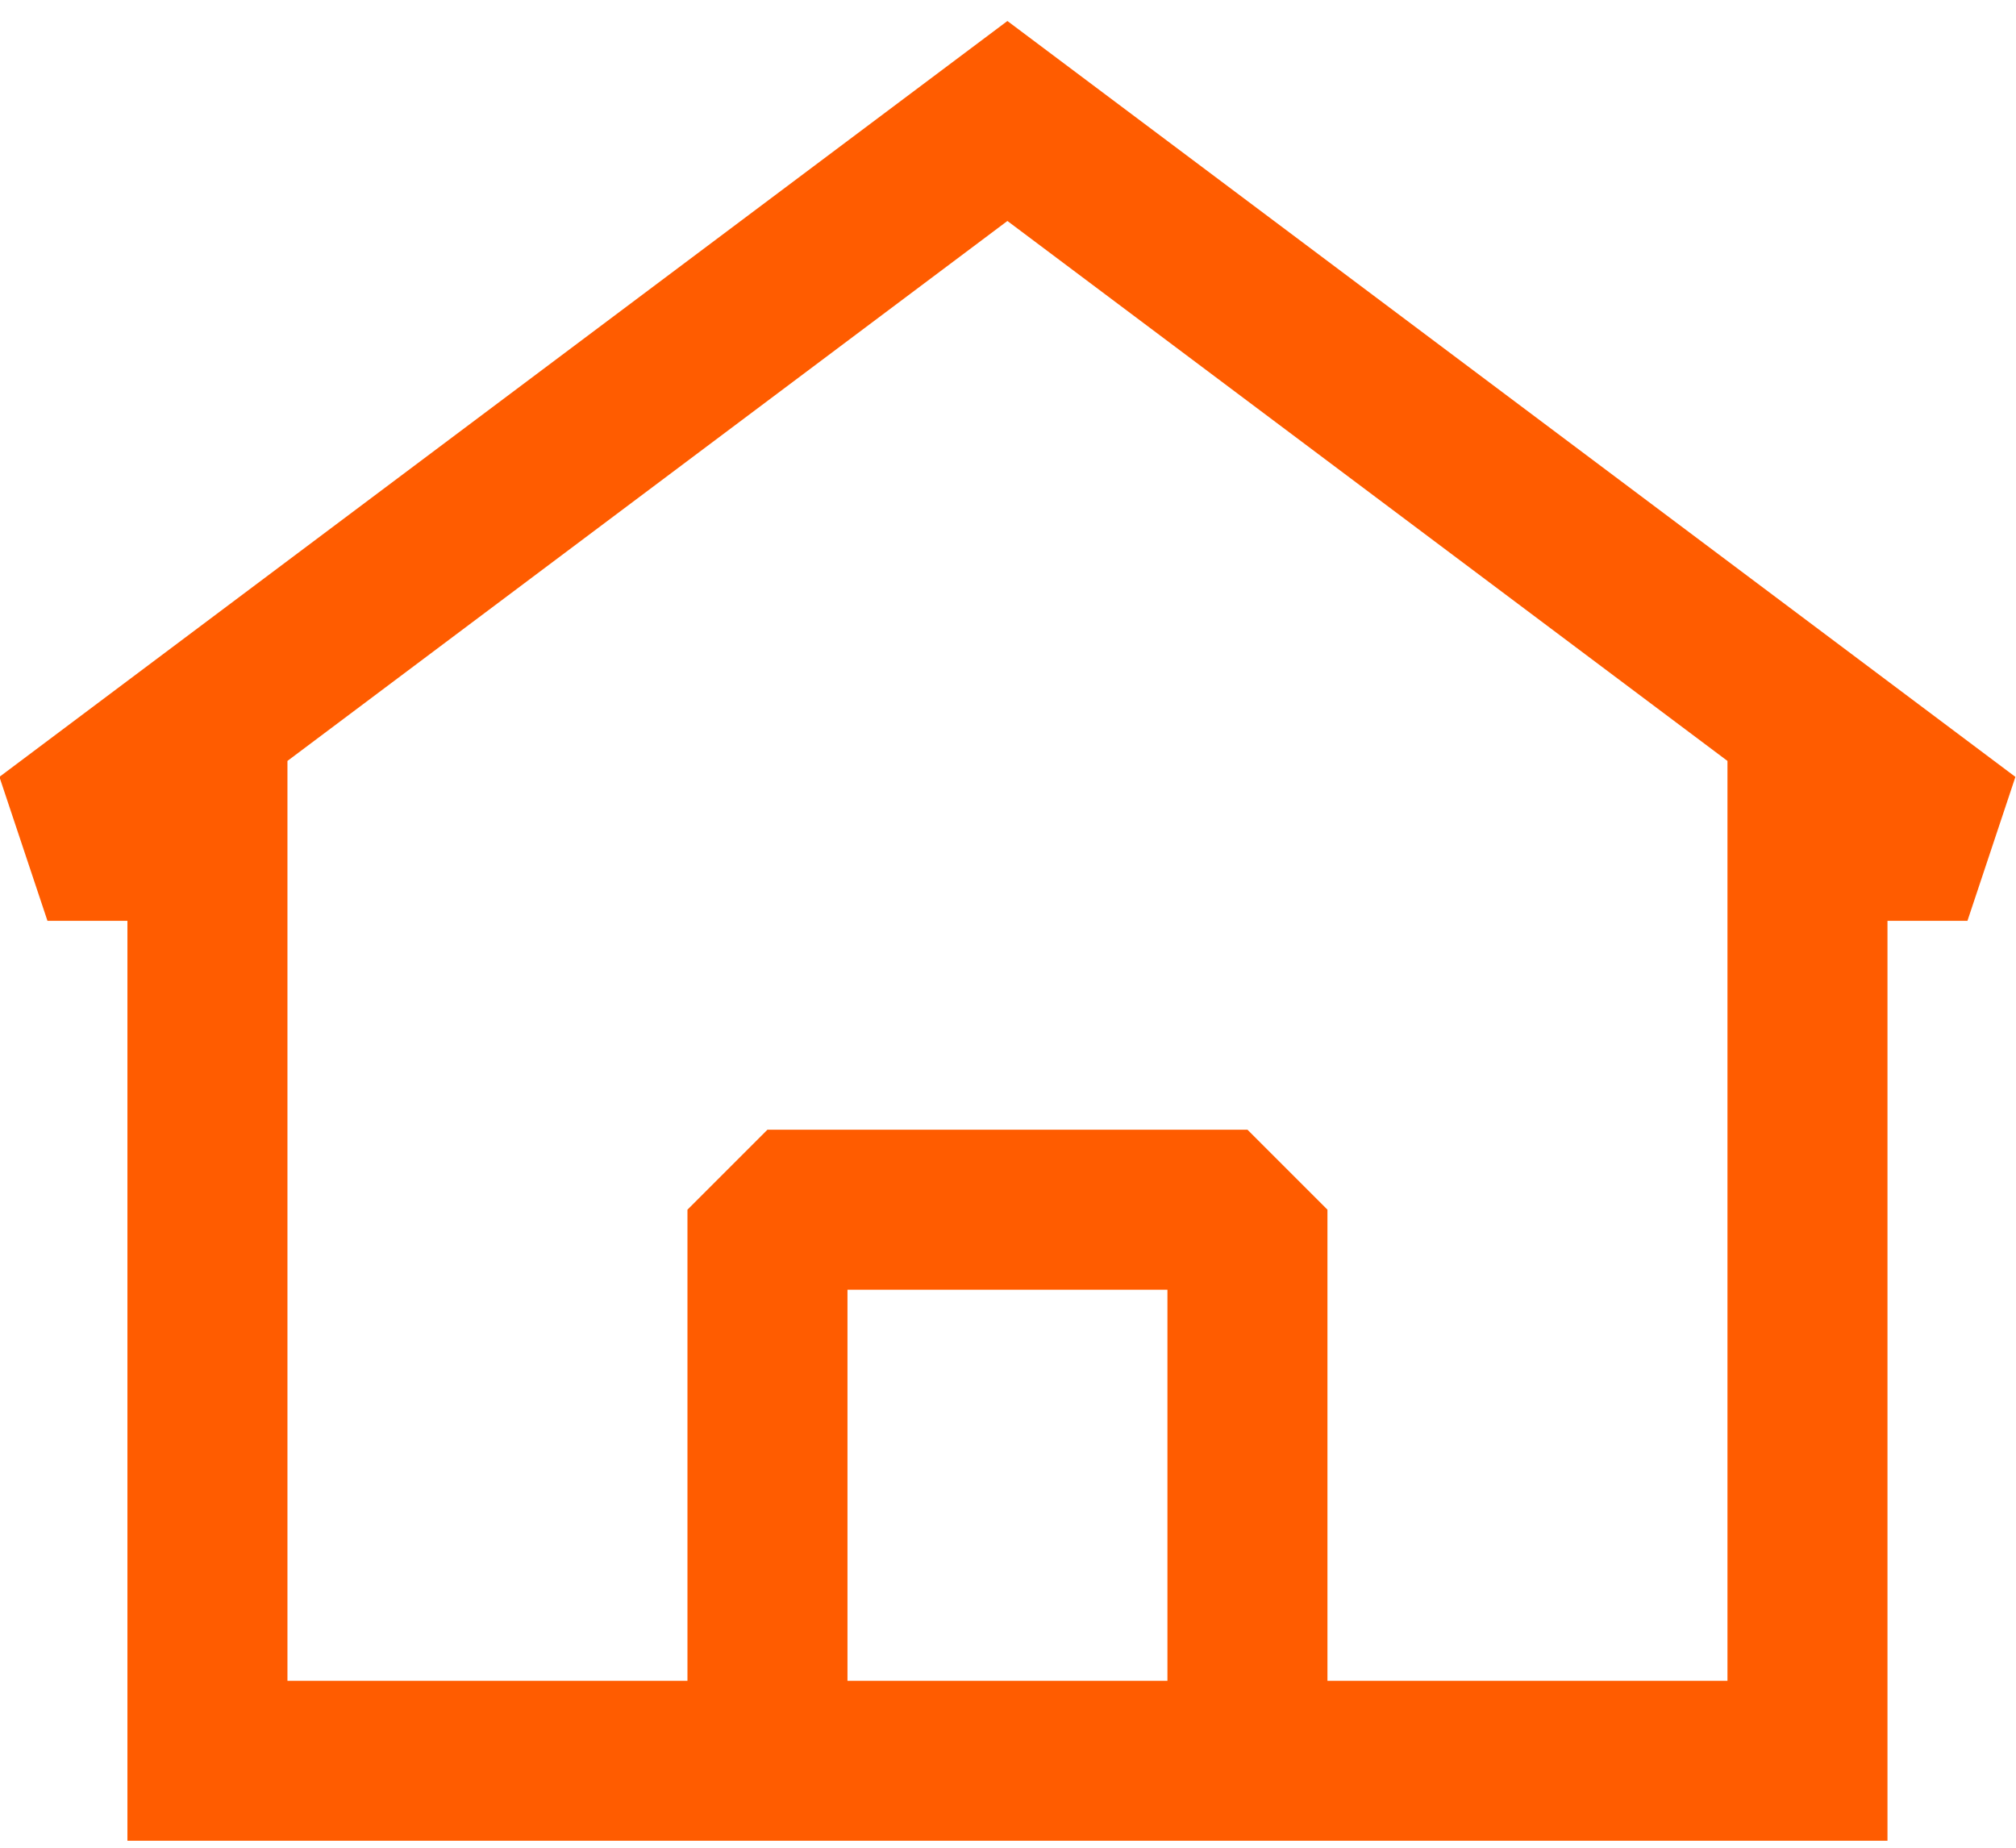
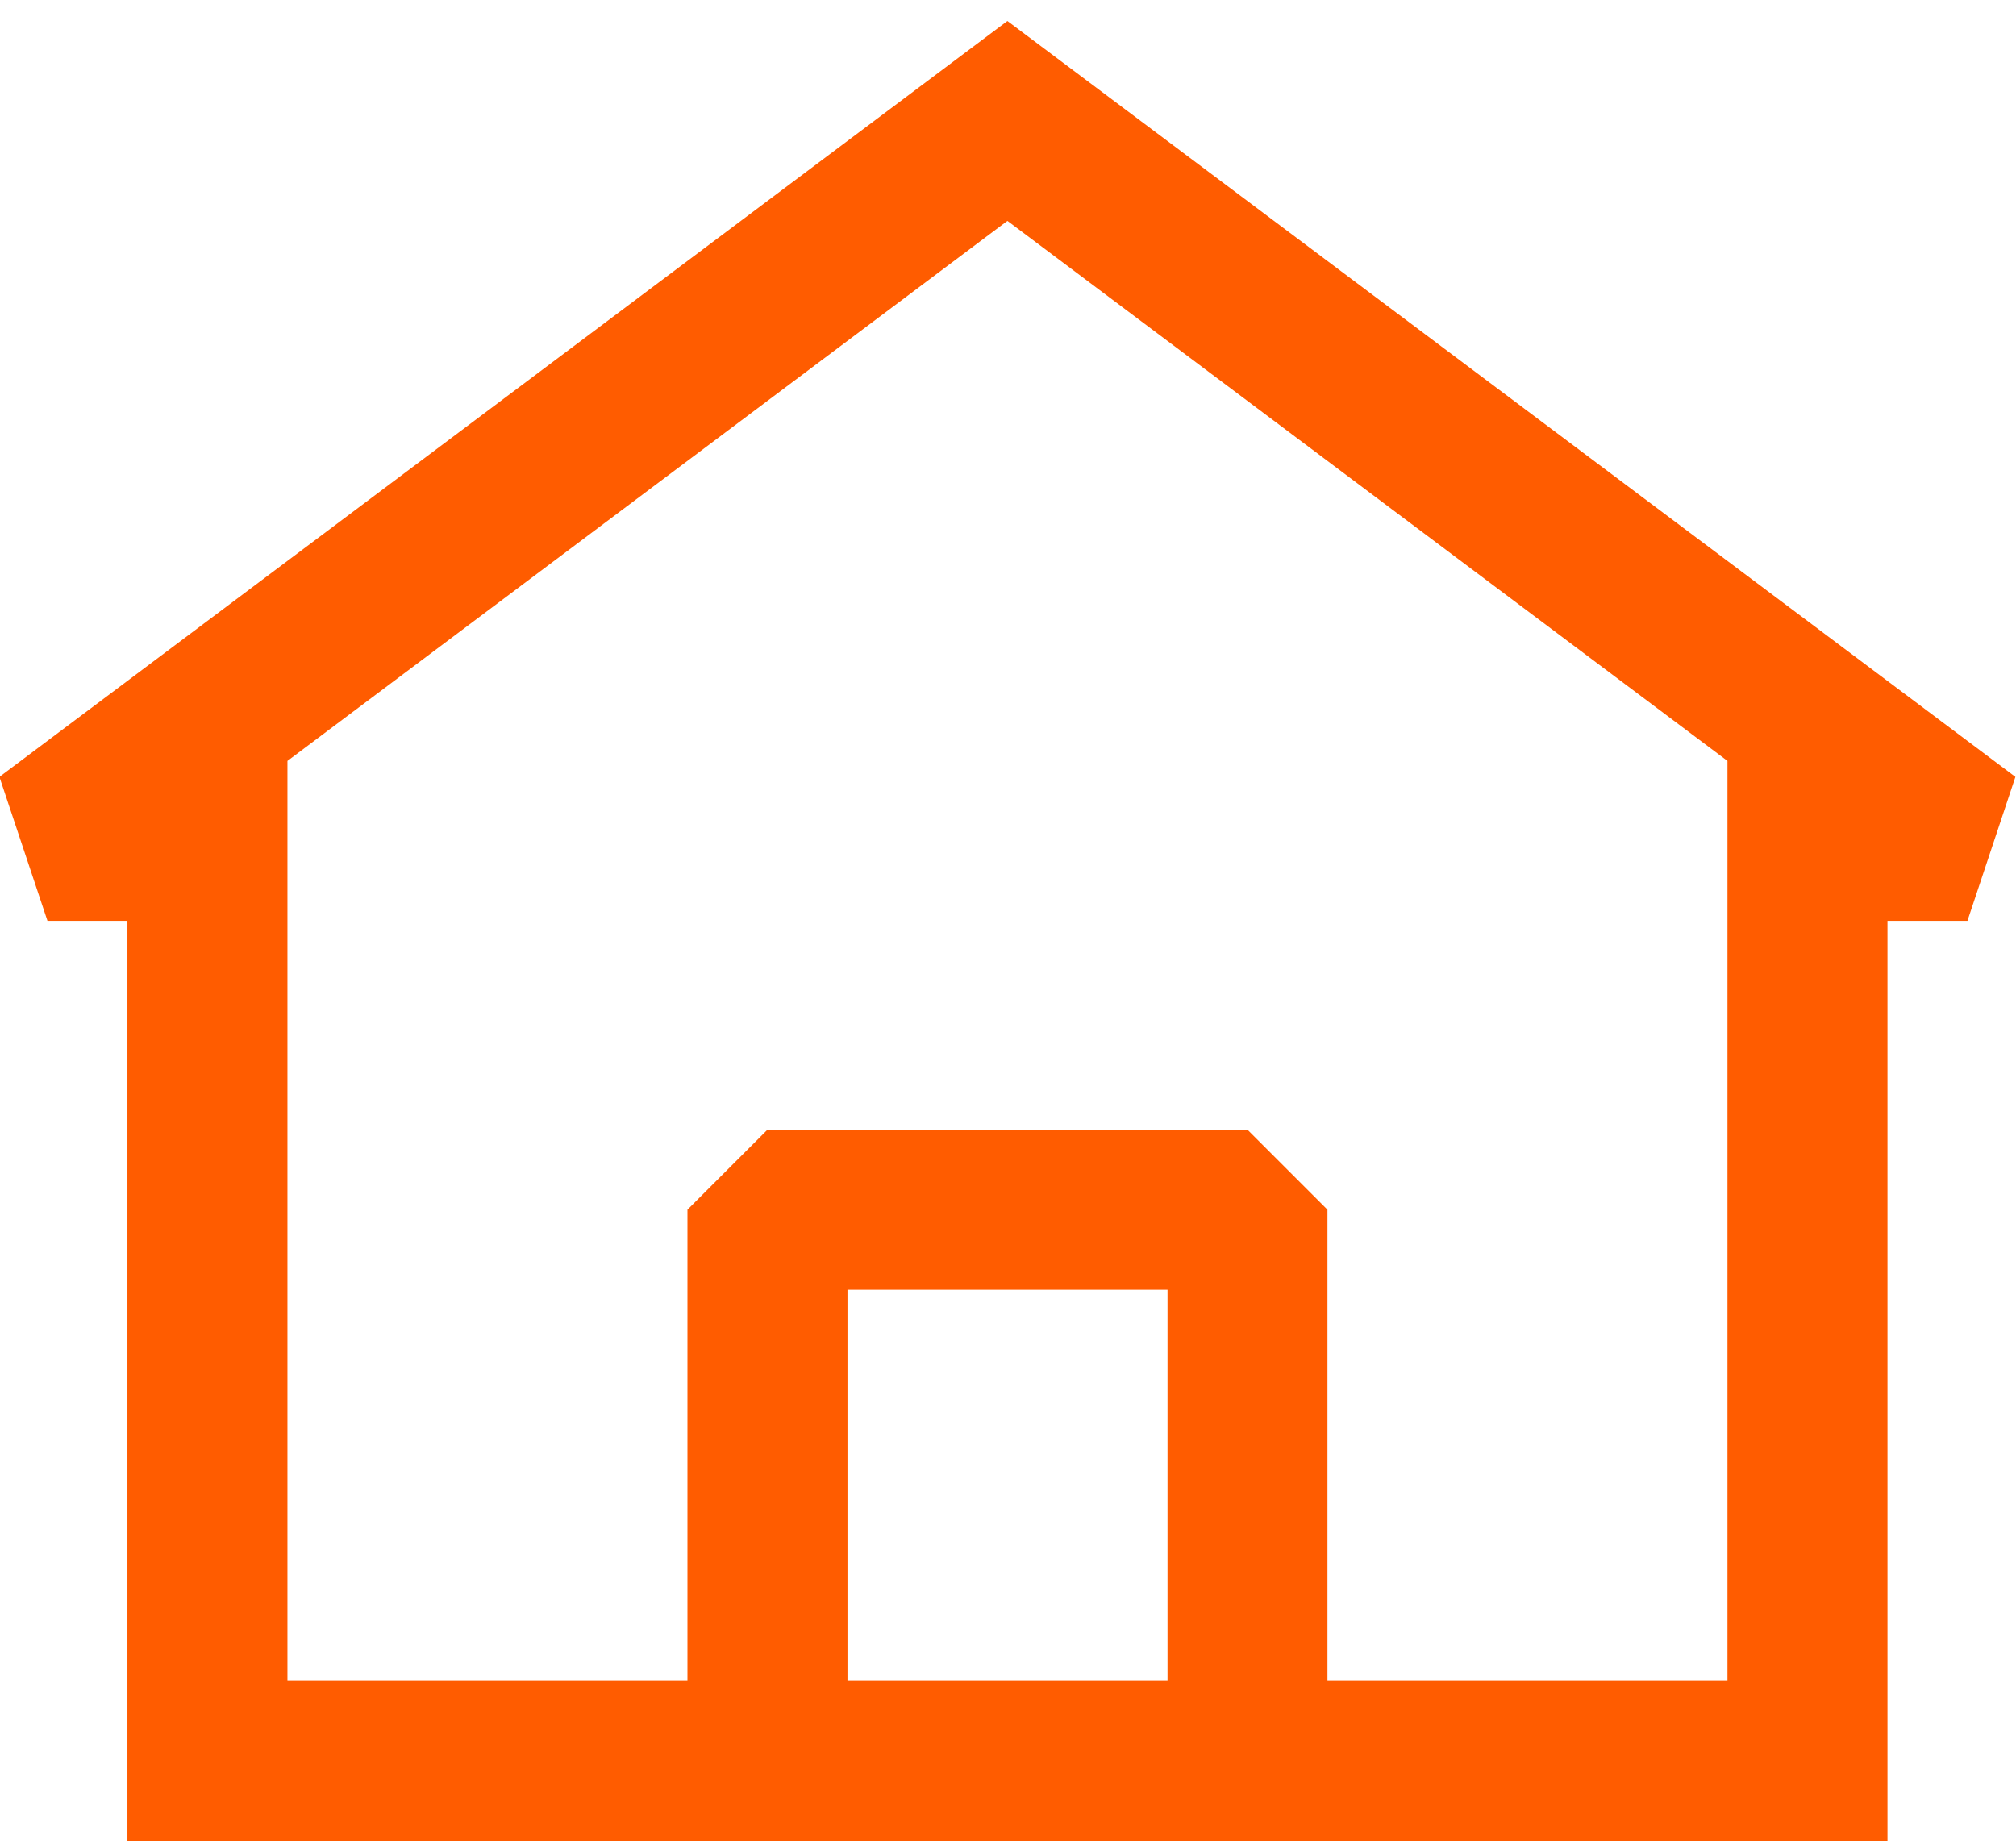
- <svg xmlns="http://www.w3.org/2000/svg" width="24" height="22" viewBox="0 0 24 22" fill="none">
-   <path fill-rule="evenodd" clip-rule="evenodd" d="M23.993 9.25L11.993 0.25L-0.007 9.25L0.565 10.964H1.517V21.917H22.47V10.964H23.422L23.993 9.25ZM3.422 20.012V9.06L11.993 2.631L20.565 9.06V20.012H15.803V14.403L14.851 13.451H9.136L8.184 14.403V20.012H3.422ZM10.089 20.012H13.898V15.356H10.089V20.012Z" fill="#FF5C00" />
+ <svg xmlns="http://www.w3.org/2000/svg" width="24" height="22" fill="none">
+   <path fill-rule="evenodd" clip-rule="evenodd" d="m23.993 9.25-12-9-12 9 .572 1.714h.952v10.953H22.47V10.964h.952l.571-1.714ZM3.422 20.012V9.06l8.571-6.43 8.572 6.43v10.952h-4.762v-5.609l-.952-.952H9.136l-.952.952v5.609H3.422Zm6.667 0h3.81v-4.656h-3.81v4.656Z" fill="#FF5C00" />
</svg>
